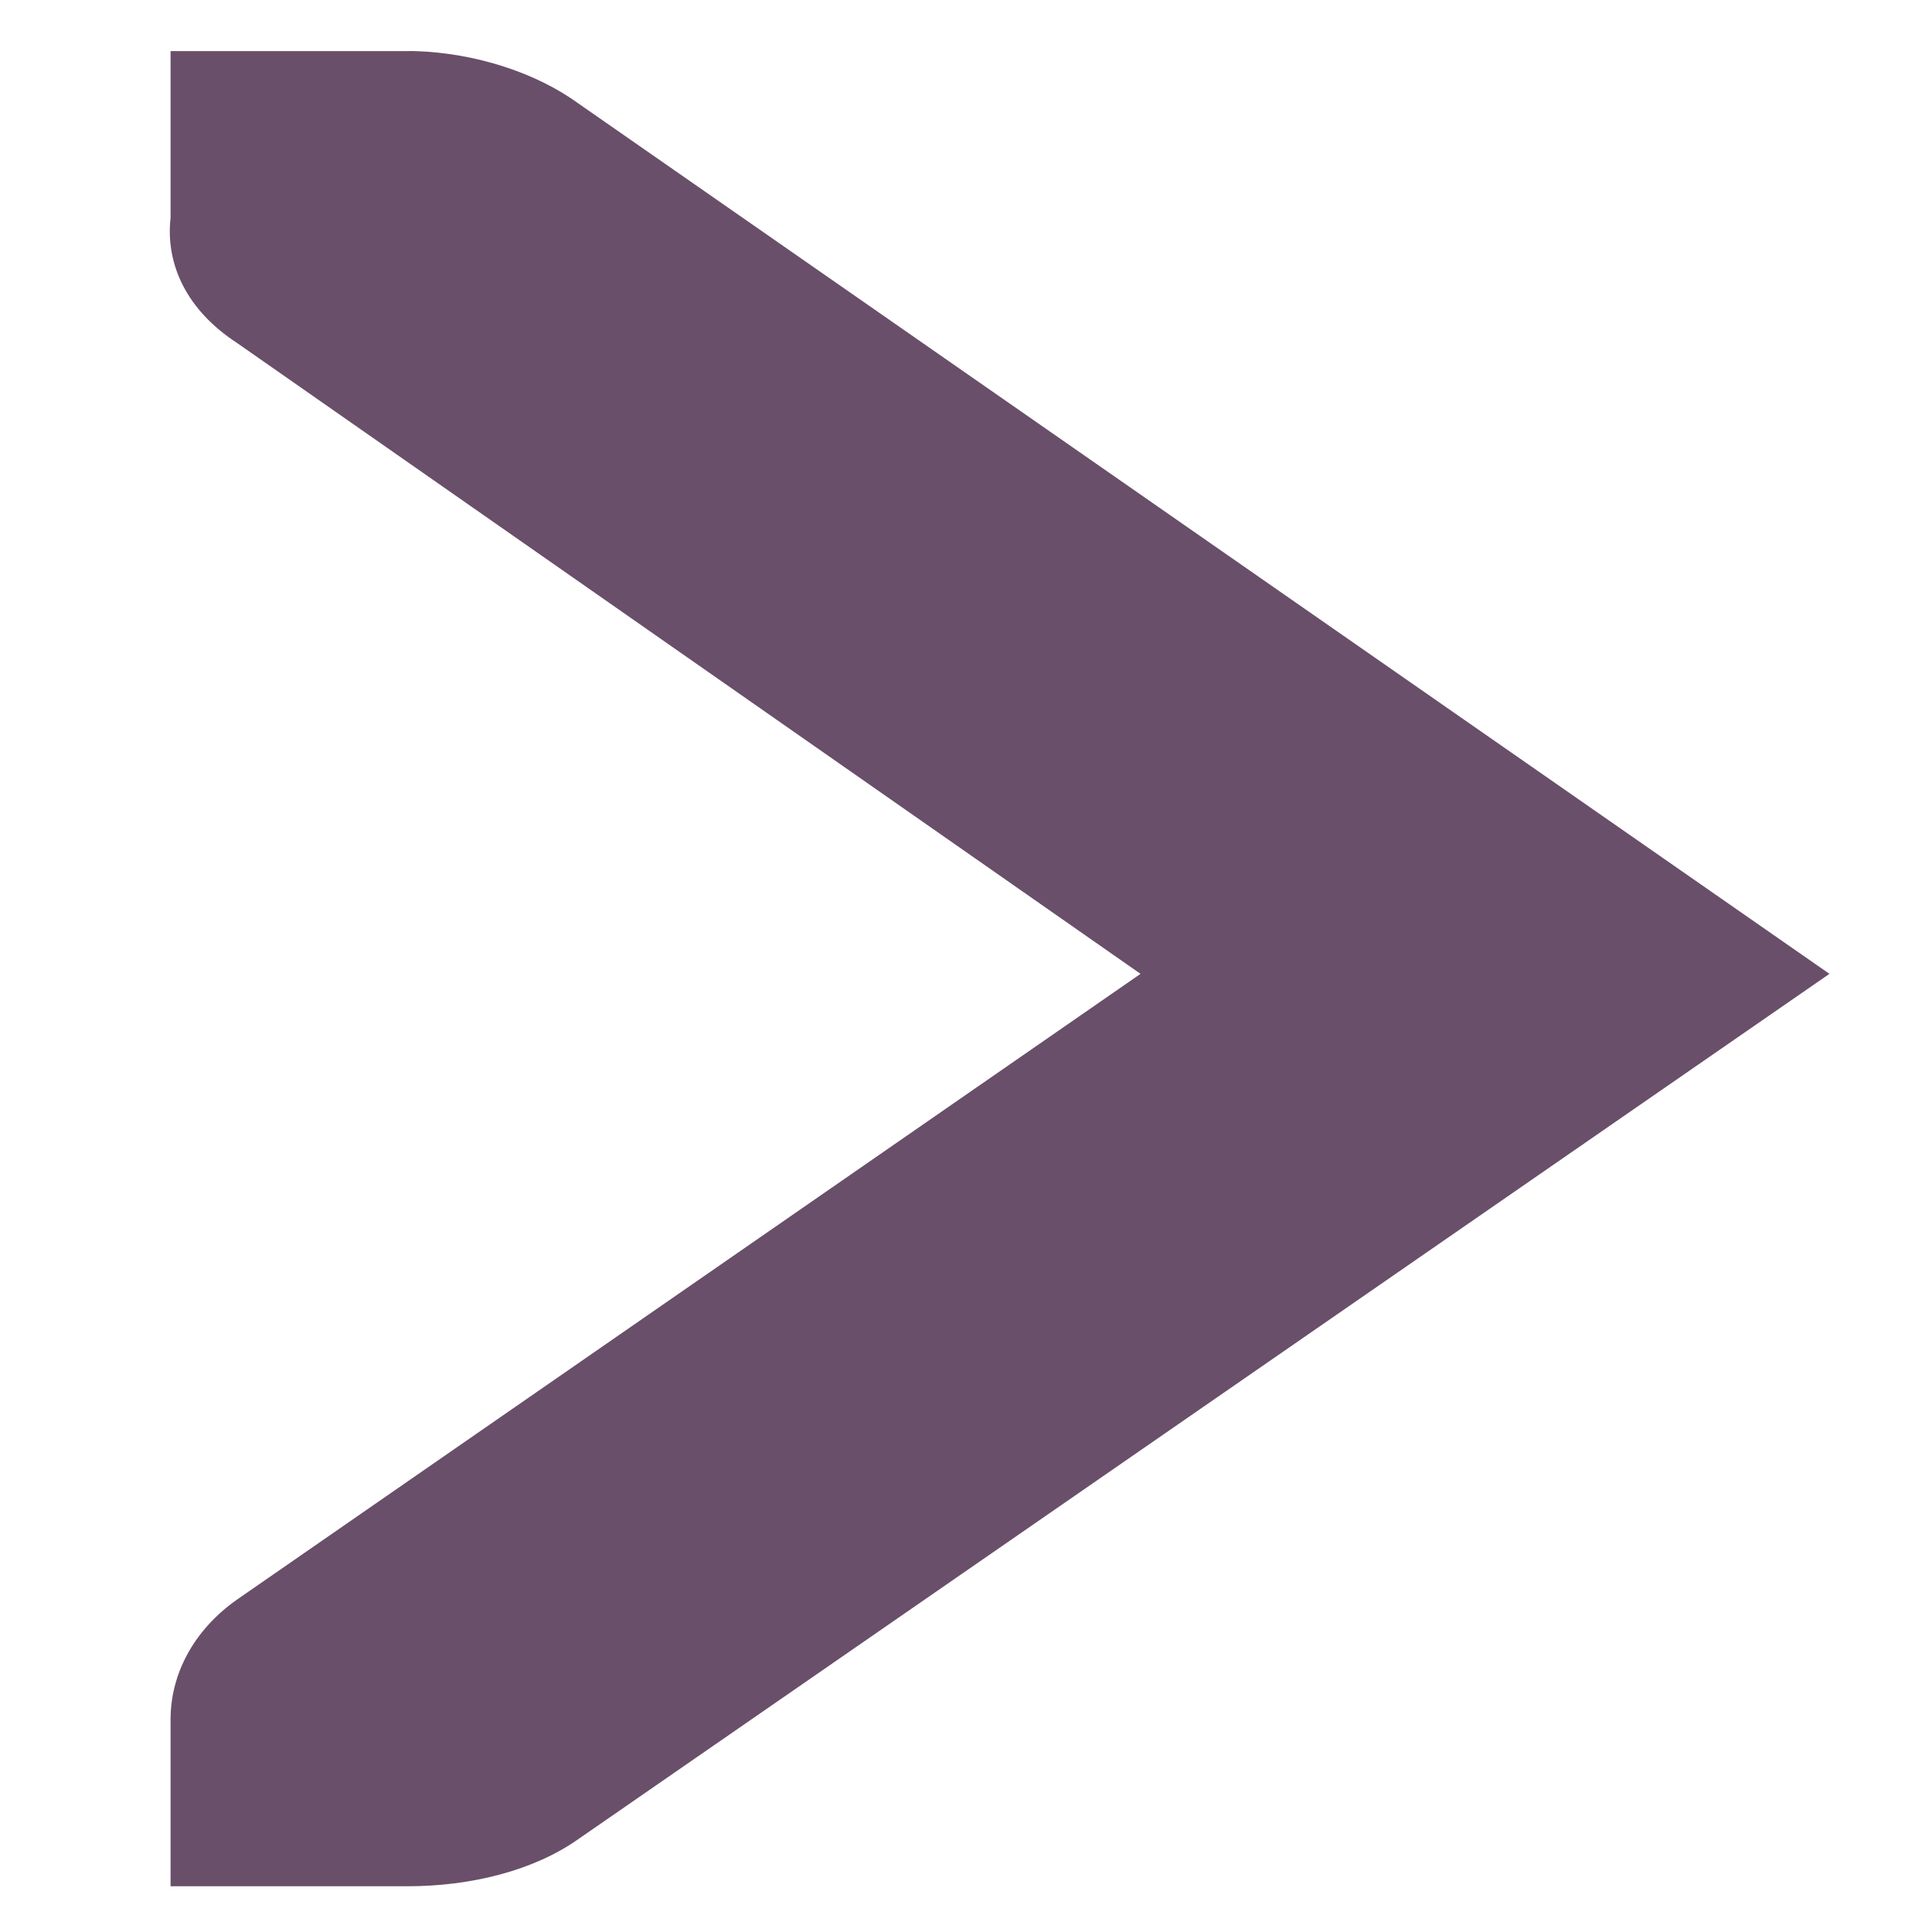
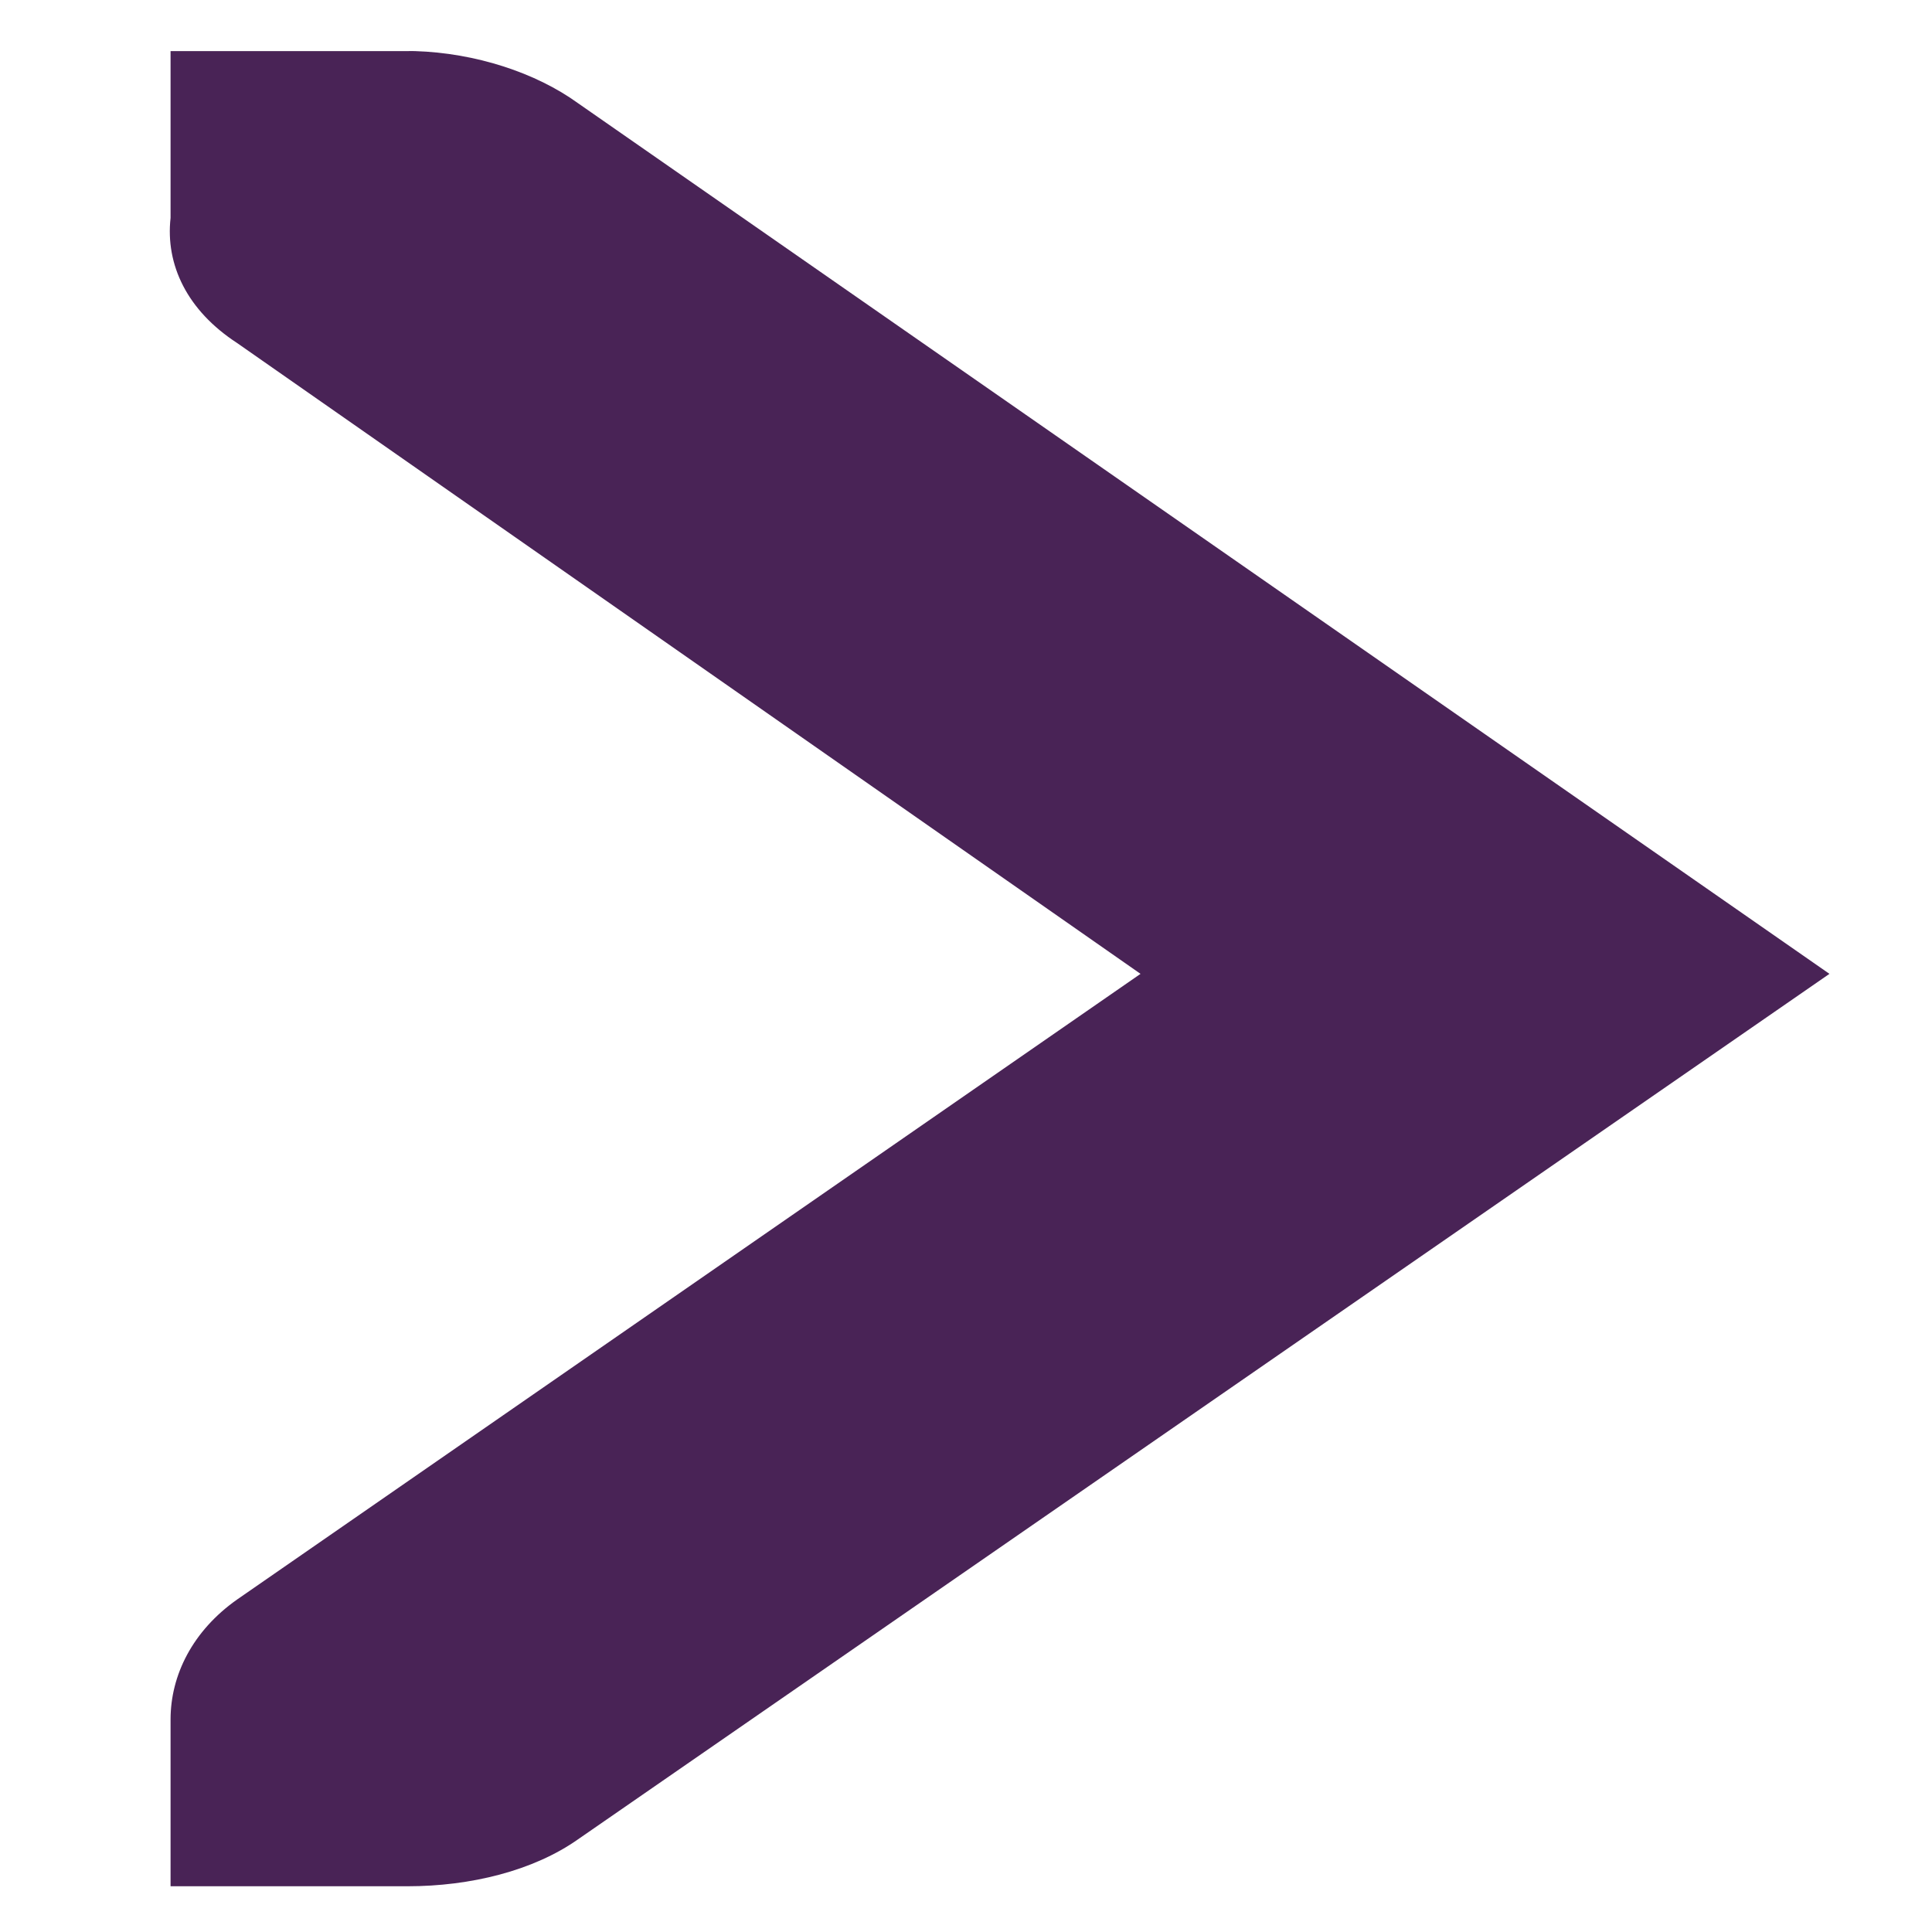
<svg xmlns="http://www.w3.org/2000/svg" xmlns:xlink="http://www.w3.org/1999/xlink" width="256" height="256" id="svg2" version="1.1">
  <defs id="defs4">
    <linearGradient spreadMethod="reflect" gradientUnits="userSpaceOnUse" y2="8" x2="14" y1="8" x1="2" id="linearGradient5931" xlink:href="#id9" />
    <linearGradient spreadMethod="reflect" gradientUnits="userSpaceOnUse" y2="7.418" x2="15.02" y1="7.418" x1="0.947" id="linearGradient5895" xlink:href="#id9" />
    <linearGradient spreadMethod="reflect" gradientUnits="userSpaceOnUse" y2="8.5" x2="16" y1="8.5" x1="0" id="linearGradient5815" xlink:href="#id9" />
    <linearGradient spreadMethod="reflect" gradientUnits="userSpaceOnUse" y2="8.011" x2="14" y1="8.011" x1="1.594" id="linearGradient5693" xlink:href="#id9" />
    <linearGradient spreadMethod="reflect" gradientUnits="userSpaceOnUse" y2="8" x2="14" y1="8" x1="0.969" id="linearGradient5604" xlink:href="#id9" />
    <linearGradient spreadMethod="reflect" gradientUnits="userSpaceOnUse" y2="8.032" x2="15.021" y1="8.032" x1="0.997" id="linearGradient5520" xlink:href="#id9" />
    <linearGradient spreadMethod="reflect" gradientUnits="userSpaceOnUse" y2="8.007" x2="15.992" y1="8.007" x1="0.008" id="linearGradient5464" xlink:href="#id9" />
    <linearGradient spreadMethod="reflect" gradientUnits="userSpaceOnUse" y2="546" x2="136" y1="546" x1="120" id="linearGradient5408" xlink:href="#id9" />
    <linearGradient xlink:href="#id9" id="linearGradient5253" gradientUnits="userSpaceOnUse" x1="0" y1="8" x2="16" y2="8" />
    <linearGradient id="linearGradient5233" gradientUnits="userSpaceOnUse" x1="77.762" y1="75.677" x2="229.189" y2="264.963">
      <stop offset="0" style="stop-color:#58A6D8" id="stop5235" />
      <stop id="stop5237" style="stop-color:#548bbb;stop-opacity:1;" offset="0.471" />
      <stop offset="0.941" style="stop-color:#50719E" id="stop5239" />
      <stop offset="1" style="stop-color:#386EAB" id="stop5241" />
    </linearGradient>
    <linearGradient y2="8" x2="16" y1="8" x1="0" gradientUnits="userSpaceOnUse" id="linearGradient4254" xlink:href="#id9" />
    <linearGradient id="linearGradient5222" gradientUnits="userSpaceOnUse" x1="77.762" y1="75.677" x2="229.189" y2="264.963">
      <stop offset="0" style="stop-color:#58A6D8" id="stop5224" />
      <stop id="stop5226" style="stop-color:#548bbb;stop-opacity:1;" offset="0.471" />
      <stop offset="0.941" style="stop-color:#50719E" id="stop5228" />
      <stop offset="1" style="stop-color:#386EAB" id="stop5230" />
    </linearGradient>
    <linearGradient y2="8" x2="16" y1="8" x1="0" gradientUnits="userSpaceOnUse" id="linearGradient4252" xlink:href="#id9" />
    <linearGradient id="linearGradient5211" gradientUnits="userSpaceOnUse" x1="77.762" y1="75.677" x2="229.189" y2="264.963">
      <stop offset="0" style="stop-color:#58A6D8" id="stop5213" />
      <stop id="stop5215" style="stop-color:#548bbb;stop-opacity:1;" offset="0.471" />
      <stop offset="0.941" style="stop-color:#50719E" id="stop5217" />
      <stop offset="1" style="stop-color:#386EAB" id="stop5219" />
    </linearGradient>
    <linearGradient y2="8" x2="16" y1="8" x1="0" gradientUnits="userSpaceOnUse" id="linearGradient4250" xlink:href="#id9" />
    <linearGradient id="linearGradient5200" gradientUnits="userSpaceOnUse" x1="77.762" y1="75.677" x2="229.189" y2="264.963">
      <stop offset="0" style="stop-color:#58A6D8" id="stop5202" />
      <stop id="stop5204" style="stop-color:#548bbb;stop-opacity:1;" offset="0.471" />
      <stop offset="0.941" style="stop-color:#50719E" id="stop5206" />
      <stop offset="1" style="stop-color:#386EAB" id="stop5208" />
    </linearGradient>
    <linearGradient id="linearGradient5189" gradientUnits="userSpaceOnUse" x1="77.762" y1="75.677" x2="229.189" y2="264.963">
      <stop offset="0" style="stop-color:#58A6D8" id="stop5191" />
      <stop id="stop5193" style="stop-color:#548bbb;stop-opacity:1;" offset="0.471" />
      <stop offset="0.941" style="stop-color:#50719E" id="stop5195" />
      <stop offset="1" style="stop-color:#386EAB" id="stop5197" />
    </linearGradient>
    <linearGradient y2="546" x2="136" y1="546" x1="120" gradientUnits="userSpaceOnUse" id="linearGradient4268" xlink:href="#id9" />
    <linearGradient id="linearGradient5178" gradientUnits="userSpaceOnUse" x1="77.762" y1="75.677" x2="229.189" y2="264.963">
      <stop offset="0" style="stop-color:#58A6D8" id="stop5180" />
      <stop id="stop5182" style="stop-color:#548bbb;stop-opacity:1;" offset="0.471" />
      <stop offset="0.941" style="stop-color:#50719E" id="stop5184" />
      <stop offset="1" style="stop-color:#386EAB" id="stop5186" />
    </linearGradient>
    <linearGradient gradientUnits="userSpaceOnUse" y2="546" x2="136" y1="546" x1="120" id="linearGradient4264" xlink:href="#id9" />
    <linearGradient id="linearGradient5167" gradientUnits="userSpaceOnUse" x1="77.762" y1="75.677" x2="229.189" y2="264.963">
      <stop offset="0" style="stop-color:#58A6D8" id="stop5169" />
      <stop id="stop5171" style="stop-color:#548bbb;stop-opacity:1;" offset="0.471" />
      <stop offset="0.941" style="stop-color:#50719E" id="stop5173" />
      <stop offset="1" style="stop-color:#386EAB" id="stop5175" />
    </linearGradient>
    <linearGradient y2="8" x2="16" y1="8" x1="0" gradientUnits="userSpaceOnUse" id="linearGradient4242" xlink:href="#id9" />
    <linearGradient id="linearGradient5156" gradientUnits="userSpaceOnUse" x1="77.762" y1="75.677" x2="229.189" y2="264.963">
      <stop offset="0" style="stop-color:#58A6D8" id="stop5158" />
      <stop id="stop5160" style="stop-color:#548bbb;stop-opacity:1;" offset="0.471" />
      <stop offset="0.941" style="stop-color:#50719E" id="stop5162" />
      <stop offset="1" style="stop-color:#386EAB" id="stop5164" />
    </linearGradient>
    <linearGradient y2="8" x2="16" y1="8" x1="0" gradientUnits="userSpaceOnUse" id="linearGradient4240" xlink:href="#id9" />
    <linearGradient id="linearGradient5145" gradientUnits="userSpaceOnUse" x1="77.762" y1="75.677" x2="229.189" y2="264.963">
      <stop offset="0" style="stop-color:#58A6D8" id="stop5147" />
      <stop id="stop5149" style="stop-color:#548bbb;stop-opacity:1;" offset="0.471" />
      <stop offset="0.941" style="stop-color:#50719E" id="stop5151" />
      <stop offset="1" style="stop-color:#386EAB" id="stop5153" />
    </linearGradient>
    <linearGradient y2="8" x2="16" y1="8" x1="0" gradientUnits="userSpaceOnUse" id="linearGradient4238" xlink:href="#id9" />
    <linearGradient id="id9" gradientUnits="userSpaceOnUse" x1="77.762" y1="75.677" x2="229.189" y2="264.963">
      <stop offset="0" style="stop-color:#58A6D8" id="stop3151" />
      <stop id="stop4258" style="stop-color:#548bbb;stop-opacity:1;" offset="0.471" />
      <stop offset="0.941" style="stop-color:#50719E" id="stop3153" />
      <stop offset="1" style="stop-color:#386EAB" id="stop3155" />
    </linearGradient>
    <linearGradient gradientUnits="userSpaceOnUse" y2="8" x2="16" y1="8" x1="0" id="linearGradient4236" xlink:href="#id9" />
    <linearGradient xlink:href="#id9" id="linearGradient3969" x1="-0" y1="8.015" x2="16.054" y2="8.015" gradientUnits="userSpaceOnUse" spreadMethod="reflect" />
  </defs>
  <g id="layer1" transform="translate(0,-796.3622)">
-     <g id="g3987" transform="matrix(31.40135,0,0,22.1063,-135.3797,758.9199)" style="fill:#694f69;fill-opacity:1">
-       <g style="display:inline;fill:#694f69;fill-opacity:1" id="layer9-6" transform="translate(-320,-626)" />
-       <g id="layer10-8" transform="translate(-320,-626)" style="fill:#694f69;fill-opacity:1" />
-       <g id="layer11-8" transform="translate(-320,-626)" style="fill:#694f69;fill-opacity:1" />
-       <g id="layer13-2" transform="translate(-320,-626)" style="fill:#694f69;fill-opacity:1" />
-       <g id="layer14-7" transform="translate(-320,-626)" style="fill:#694f69;fill-opacity:1" />
-       <g style="display:inline;fill:#694f69;fill-opacity:1" id="layer15-7" transform="translate(-320,-626)" />
-       <g style="display:inline;fill:#694f69;fill-opacity:1" id="g4953-1" transform="translate(-320,-626)" />
-       <g style="display:inline;fill:#694f69;fill-opacity:1" id="layer12-2" transform="translate(-320,-626)">
-         <g id="use43045" transform="translate(200,108)" style="fill:#694f69;fill-opacity:1">
-           <path style="font-size:medium;font-style:normal;font-variant:normal;font-weight:normal;font-stretch:normal;text-indent:0;text-align:start;text-decoration:none;line-height:normal;letter-spacing:normal;word-spacing:normal;text-transform:none;direction:ltr;block-progression:tb;writing-mode:lr-tb;text-anchor:start;color:#bebebe;fill:#694f69;fill-opacity:1;fill-rule:nonzero;stroke:none;stroke-width:1.781;marker:none;visibility:visible;display:inline;overflow:visible;enable-background:new;font-family:Andale Mono;-inkscape-font-specification:Andale Mono" id="path4421" d="m 125.031,520 1,0 c 0.01,-1.2e-4 0.021,-4.6e-4 0.031,0 0.255,0.011 0.51,0.129 0.688,0.312 l 5.281,5.219 -5.281,5.188 C 126.562,530.907 126.297,531 126.031,531 l -1,0 0,-1 c 0,-0.265 0.093,-0.531 0.281,-0.719 l 3.812,-3.75 -3.812,-3.781 c -0.211,-0.195 -0.303,-0.469 -0.281,-0.75 l 0,-1 z" />
+     <g id="g3987" transform="matrix(31.40135,0,0,22.1063,-135.3797,758.9199)" style="fill:#492356;fill-opacity:1">
+       <g style="display:inline;fill:#492356;fill-opacity:1" id="layer9-6" transform="translate(-320,-626)" />
+       <g id="layer10-8" transform="translate(-320,-626)" style="fill:#492356;fill-opacity:1" />
+       <g id="layer11-8" transform="translate(-320,-626)" style="fill:#492356;fill-opacity:1" />
+       <g id="layer13-2" transform="translate(-320,-626)" style="fill:#492356;fill-opacity:1" />
+       <g id="layer14-7" transform="translate(-320,-626)" style="fill:#492356;fill-opacity:1" />
+       <g style="display:inline;fill:#492356;fill-opacity:1" id="layer15-7" transform="translate(-320,-626)" />
+       <g style="display:inline;fill:#492356;fill-opacity:1" id="g4953-1" transform="translate(-320,-626)" />
+       <g style="display:inline;fill:#492356;fill-opacity:1" id="layer12-2" transform="translate(-320,-626)">
+         <g id="use43045" transform="translate(200,108)" style="fill:#492356;fill-opacity:1">
+           <path style="font-size:medium;font-style:normal;font-variant:normal;font-weight:normal;font-stretch:normal;text-indent:0;text-align:start;text-decoration:none;line-height:normal;letter-spacing:normal;word-spacing:normal;text-transform:none;direction:ltr;block-progression:tb;writing-mode:lr-tb;text-anchor:start;color:#bebebe;fill:#492356;fill-opacity:1;fill-rule:nonzero;stroke:none;stroke-width:1.781;marker:none;visibility:visible;display:inline;overflow:visible;enable-background:new;font-family:Andale Mono;-inkscape-font-specification:Andale Mono" id="path4421" d="m 125.031,520 1,0 c 0.01,-1.2e-4 0.021,-4.6e-4 0.031,0 0.255,0.011 0.51,0.129 0.688,0.312 l 5.281,5.219 -5.281,5.188 C 126.562,530.907 126.297,531 126.031,531 l -1,0 0,-1 c 0,-0.265 0.093,-0.531 0.281,-0.719 l 3.812,-3.75 -3.812,-3.781 c -0.211,-0.195 -0.303,-0.469 -0.281,-0.75 l 0,-1 z" />
        </g>
      </g>
    </g>
  </g>
</svg>
